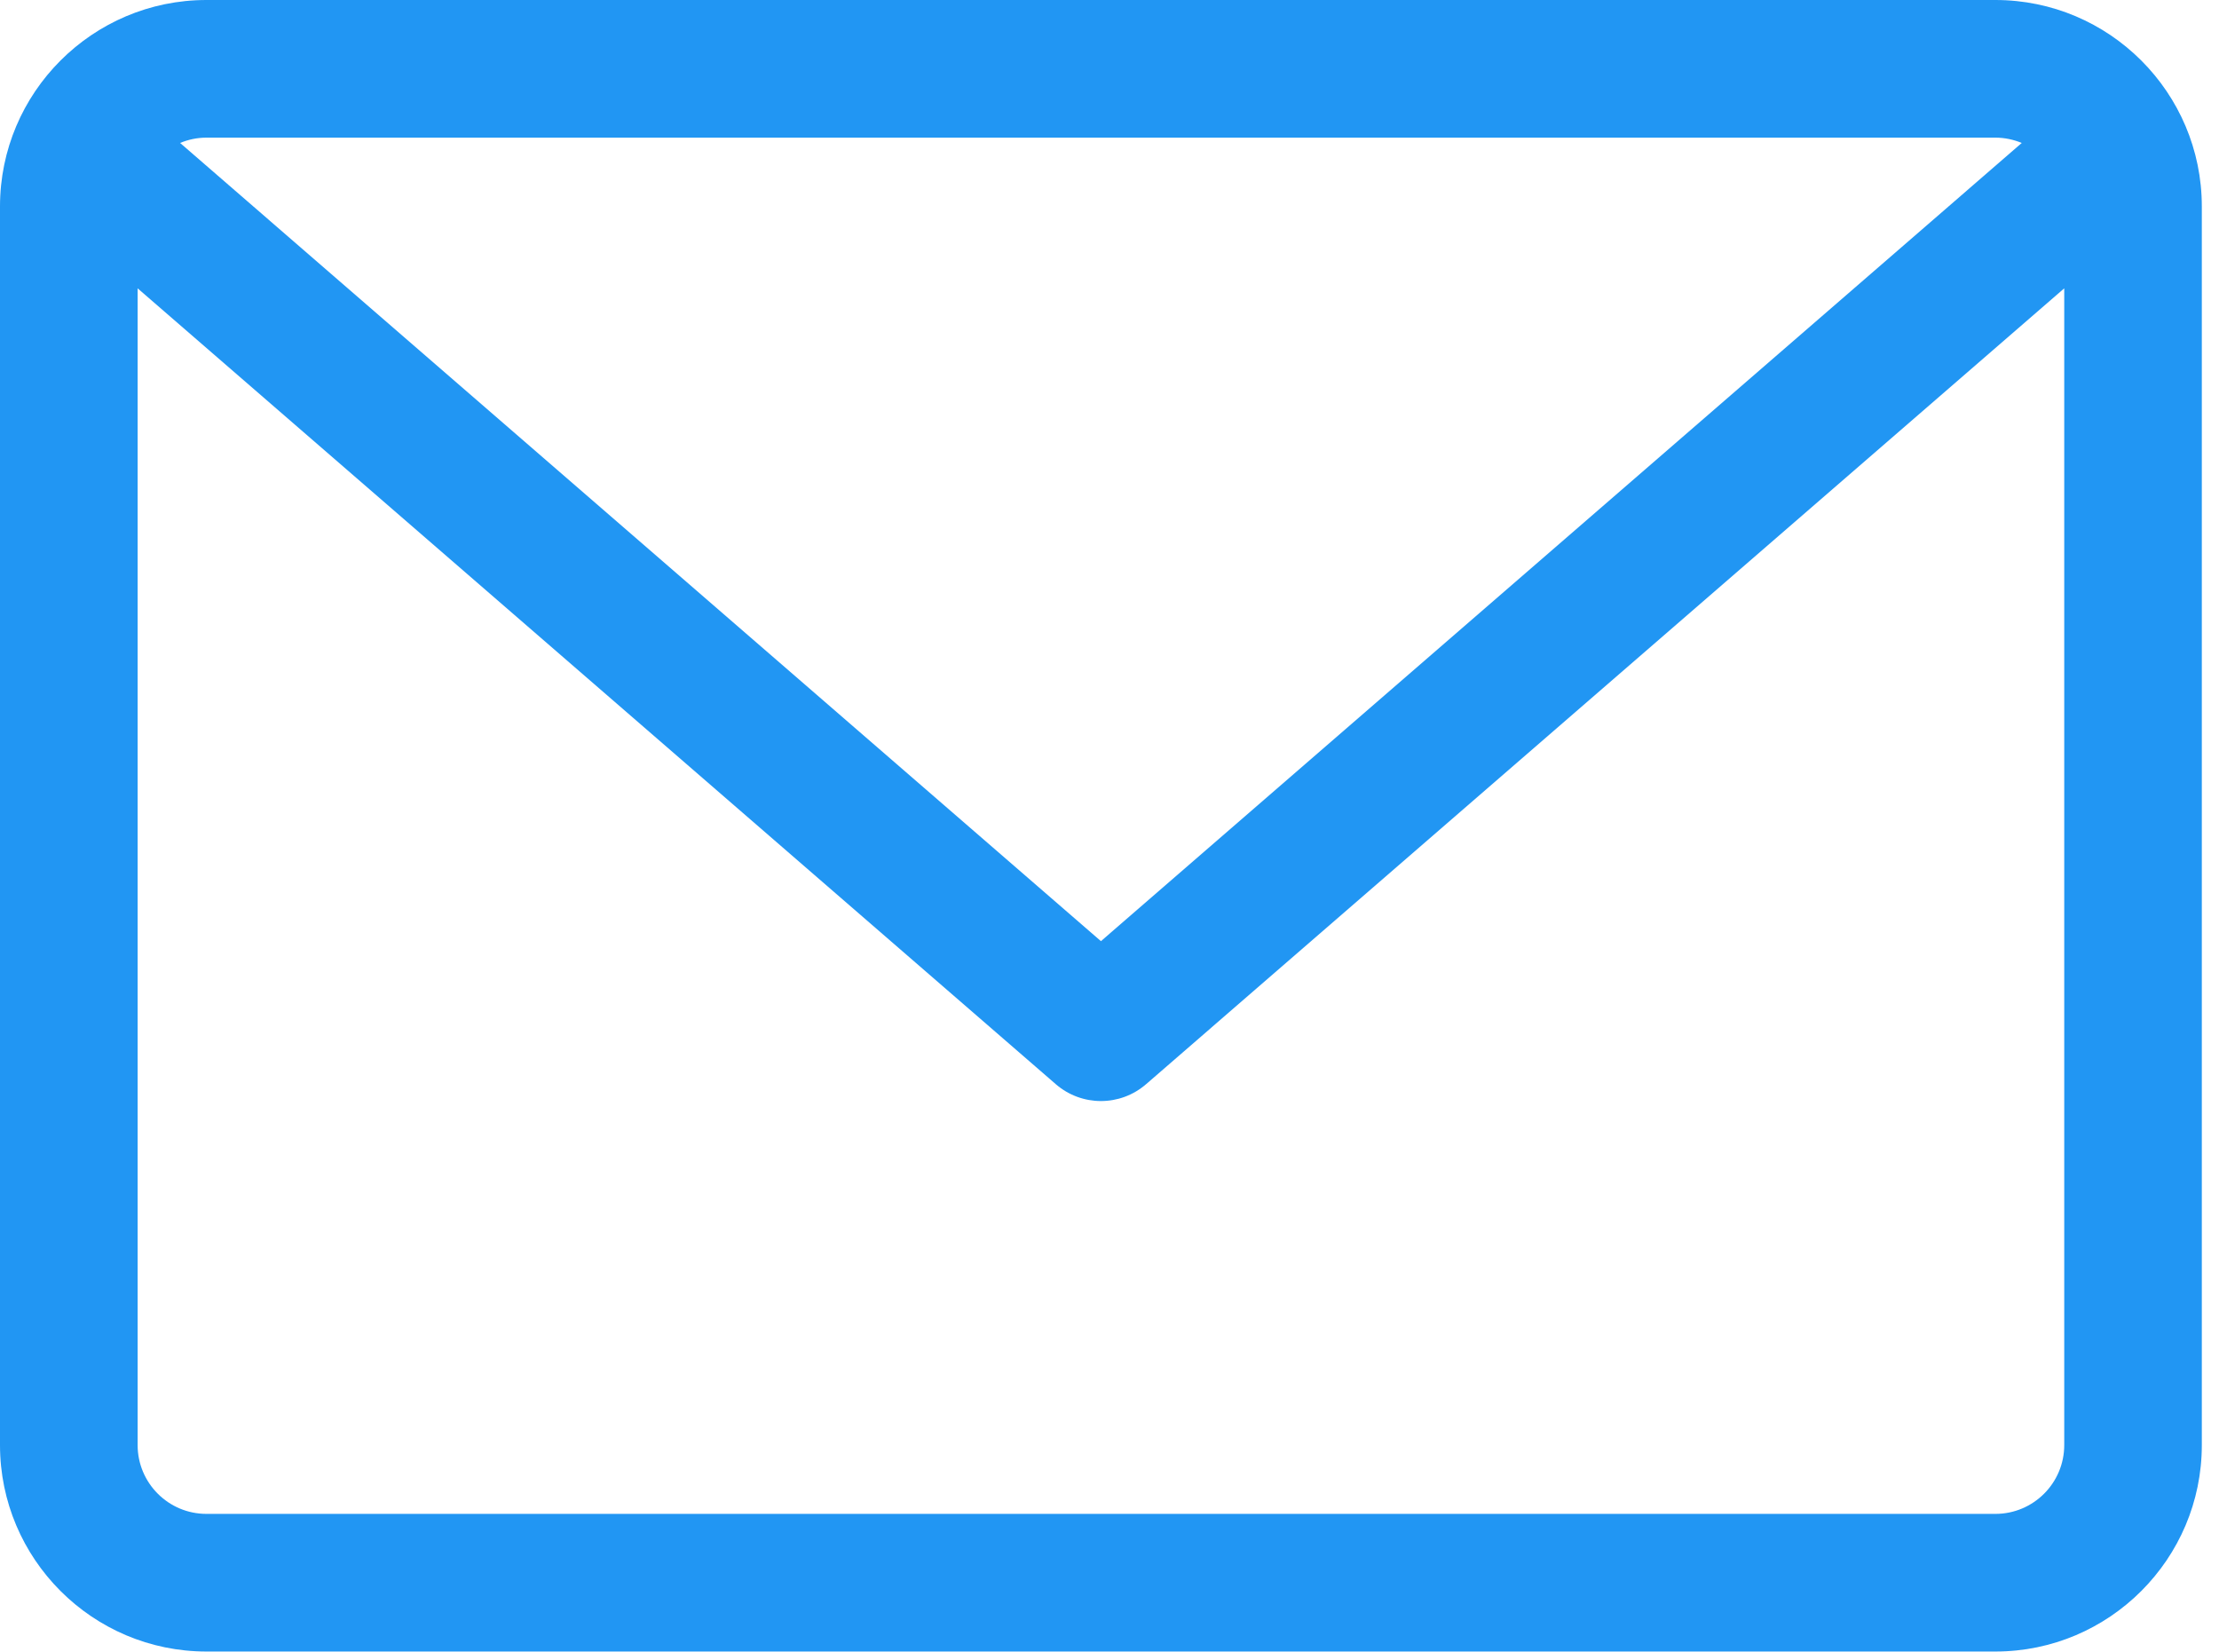
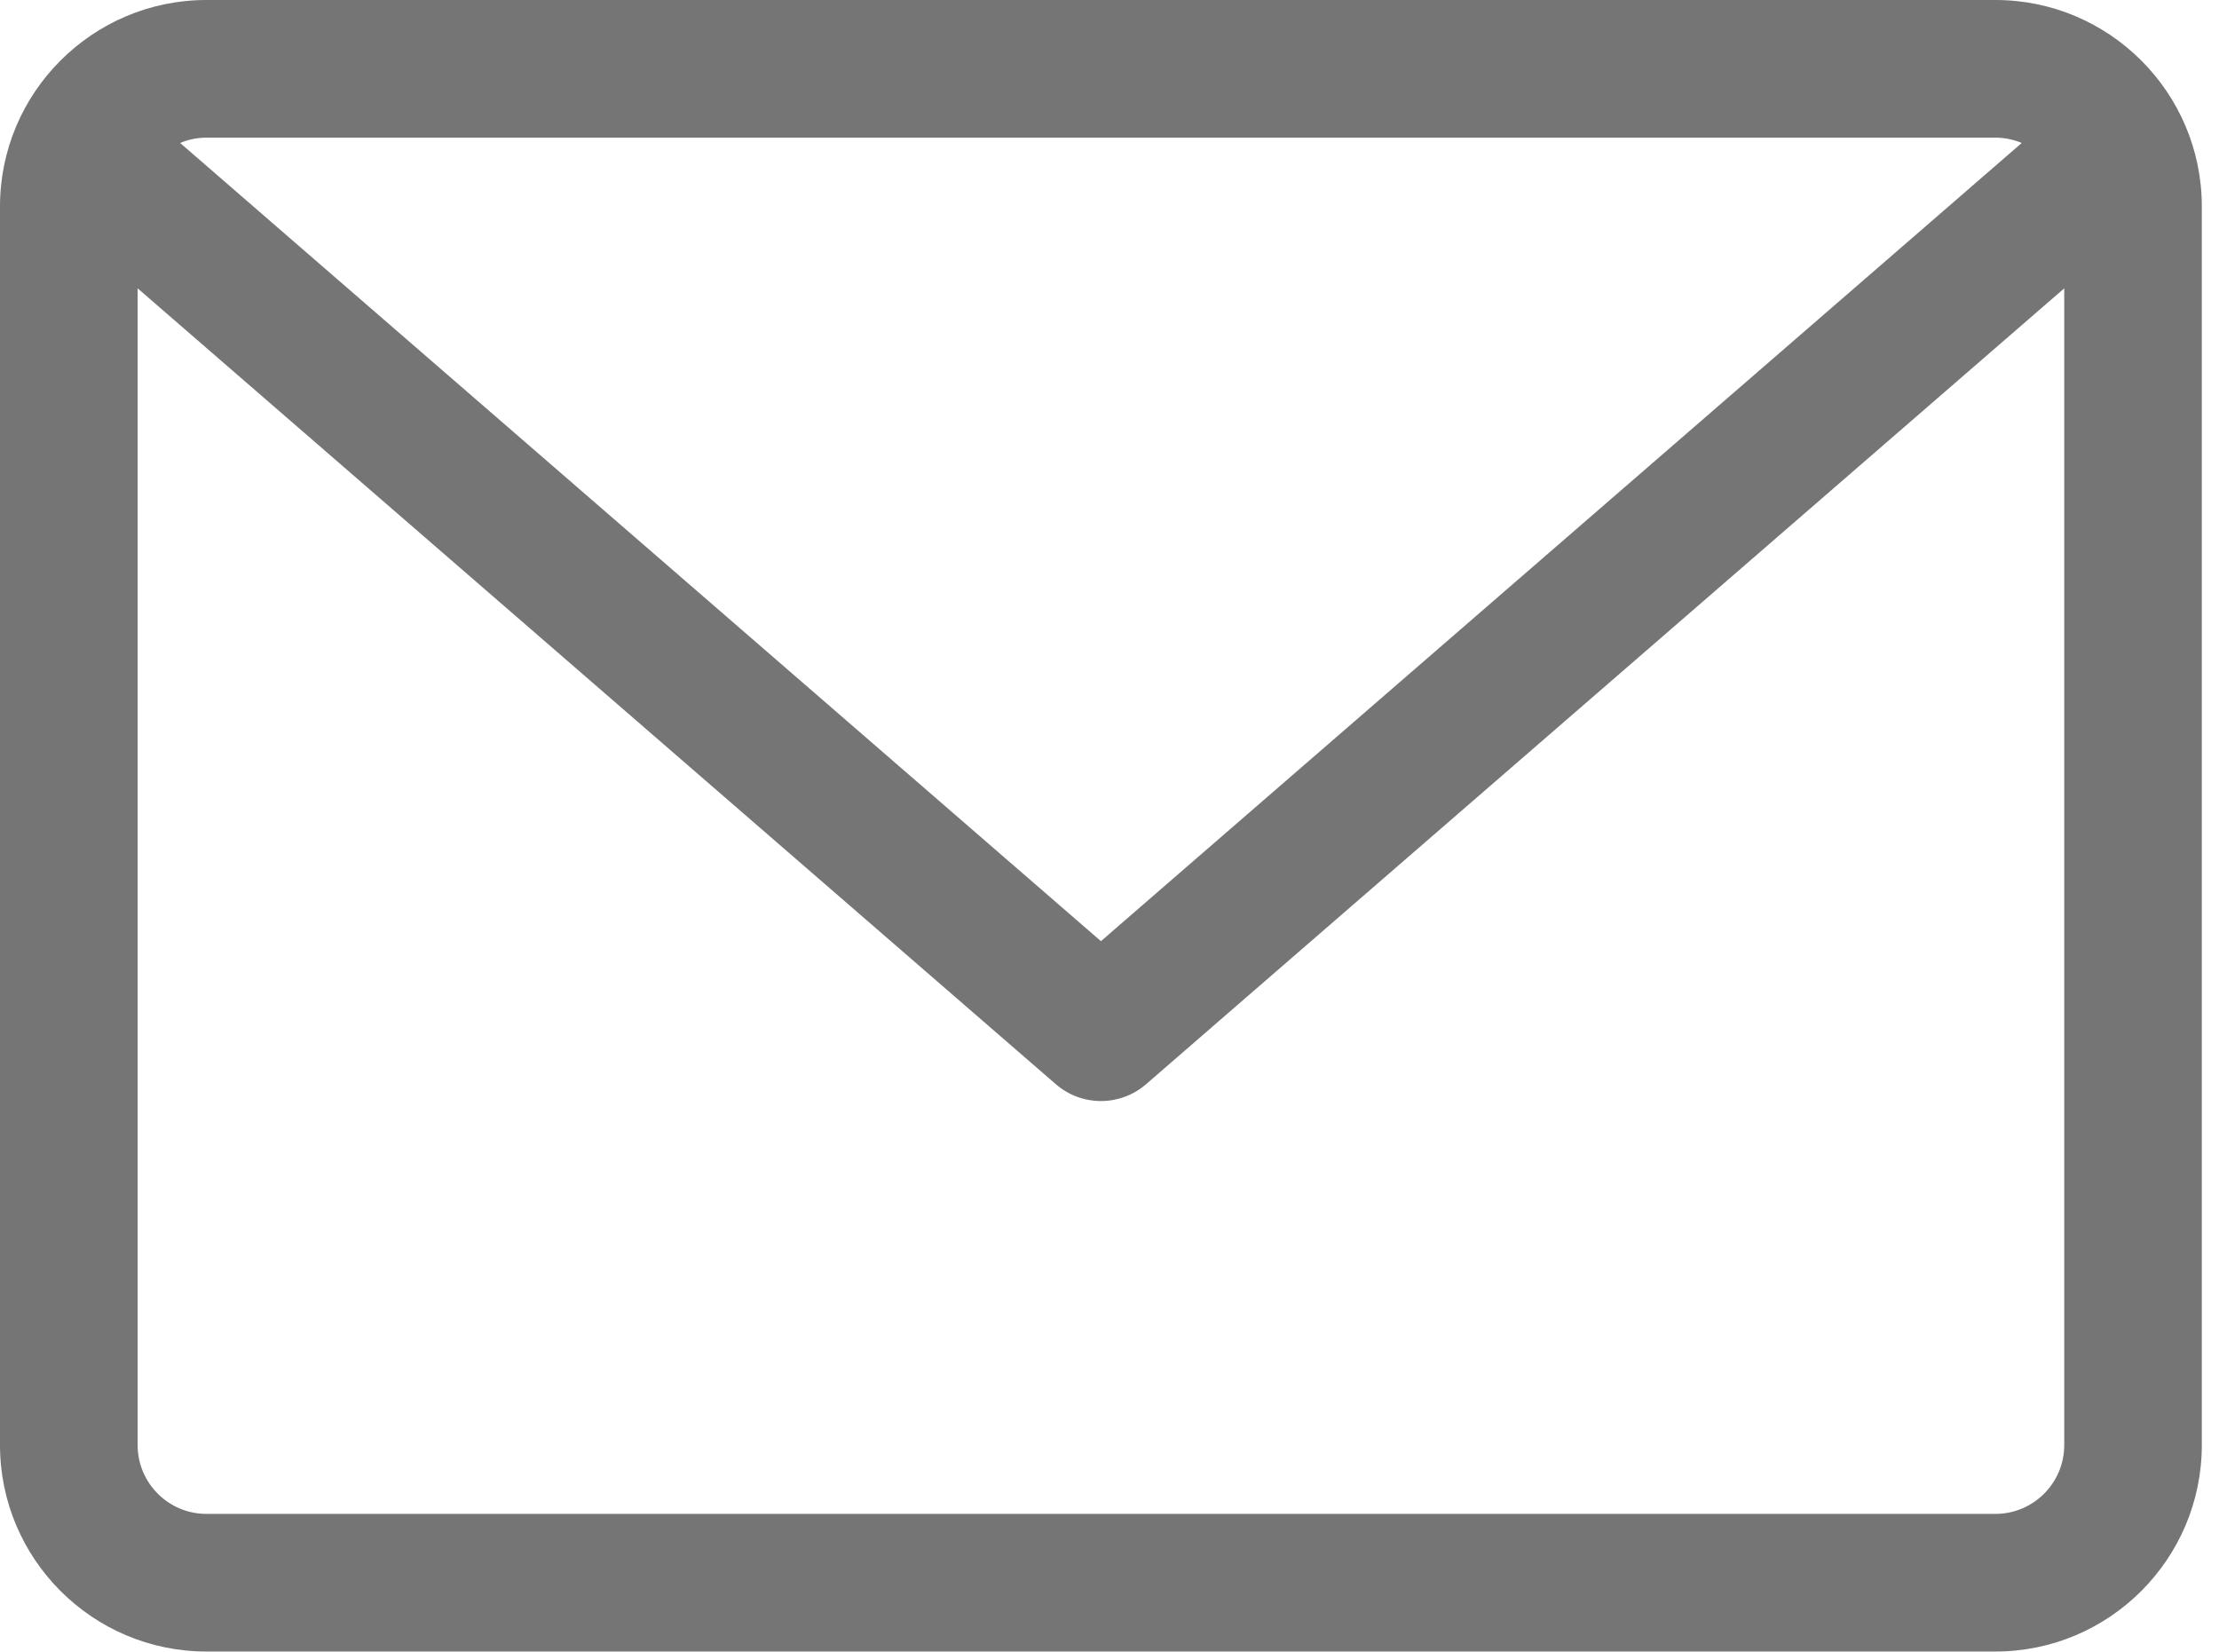
<svg xmlns="http://www.w3.org/2000/svg" version="1.1" width="43" height="32" viewBox="0 0 43 32">
-   <path fill="#2196f3" d="M38.667 0h-34.667c-2.206 0-4 1.794-4 4v24c0 2.206 1.794 4 4 4h34.667c2.206 0 4-1.794 4-4v-24c0-2.206-1.794-4-4-4zM38.667 2.667c0.181 0 0.353 0.038 0.511 0.103l-17.844 15.466-17.844-15.466c0.158-0.066 0.33-0.103 0.511-0.103h34.667zM38.667 29.333h-34.667c-0.736 0-1.333-0.598-1.333-1.333v-22.413l17.793 15.421c0.251 0.217 0.563 0.326 0.874 0.326s0.622-0.108 0.874-0.326l17.793-15.421v22.413c0 0.736-0.598 1.333-1.333 1.333z" />
+   <path fill="#757575" d="M38.667 0h-34.667c-2.206 0-4 1.794-4 4v24c0 2.206 1.794 4 4 4h34.667c2.206 0 4-1.794 4-4v-24c0-2.206-1.794-4-4-4zM38.667 2.667c0.181 0 0.353 0.038 0.511 0.103l-17.844 15.466-17.844-15.466c0.158-0.066 0.33-0.103 0.511-0.103h34.667zM38.667 29.333h-34.667c-0.736 0-1.333-0.598-1.333-1.333v-22.413l17.793 15.421c0.251 0.217 0.563 0.326 0.874 0.326s0.622-0.108 0.874-0.326l17.793-15.421v22.413c0 0.736-0.598 1.333-1.333 1.333z" />
</svg>
